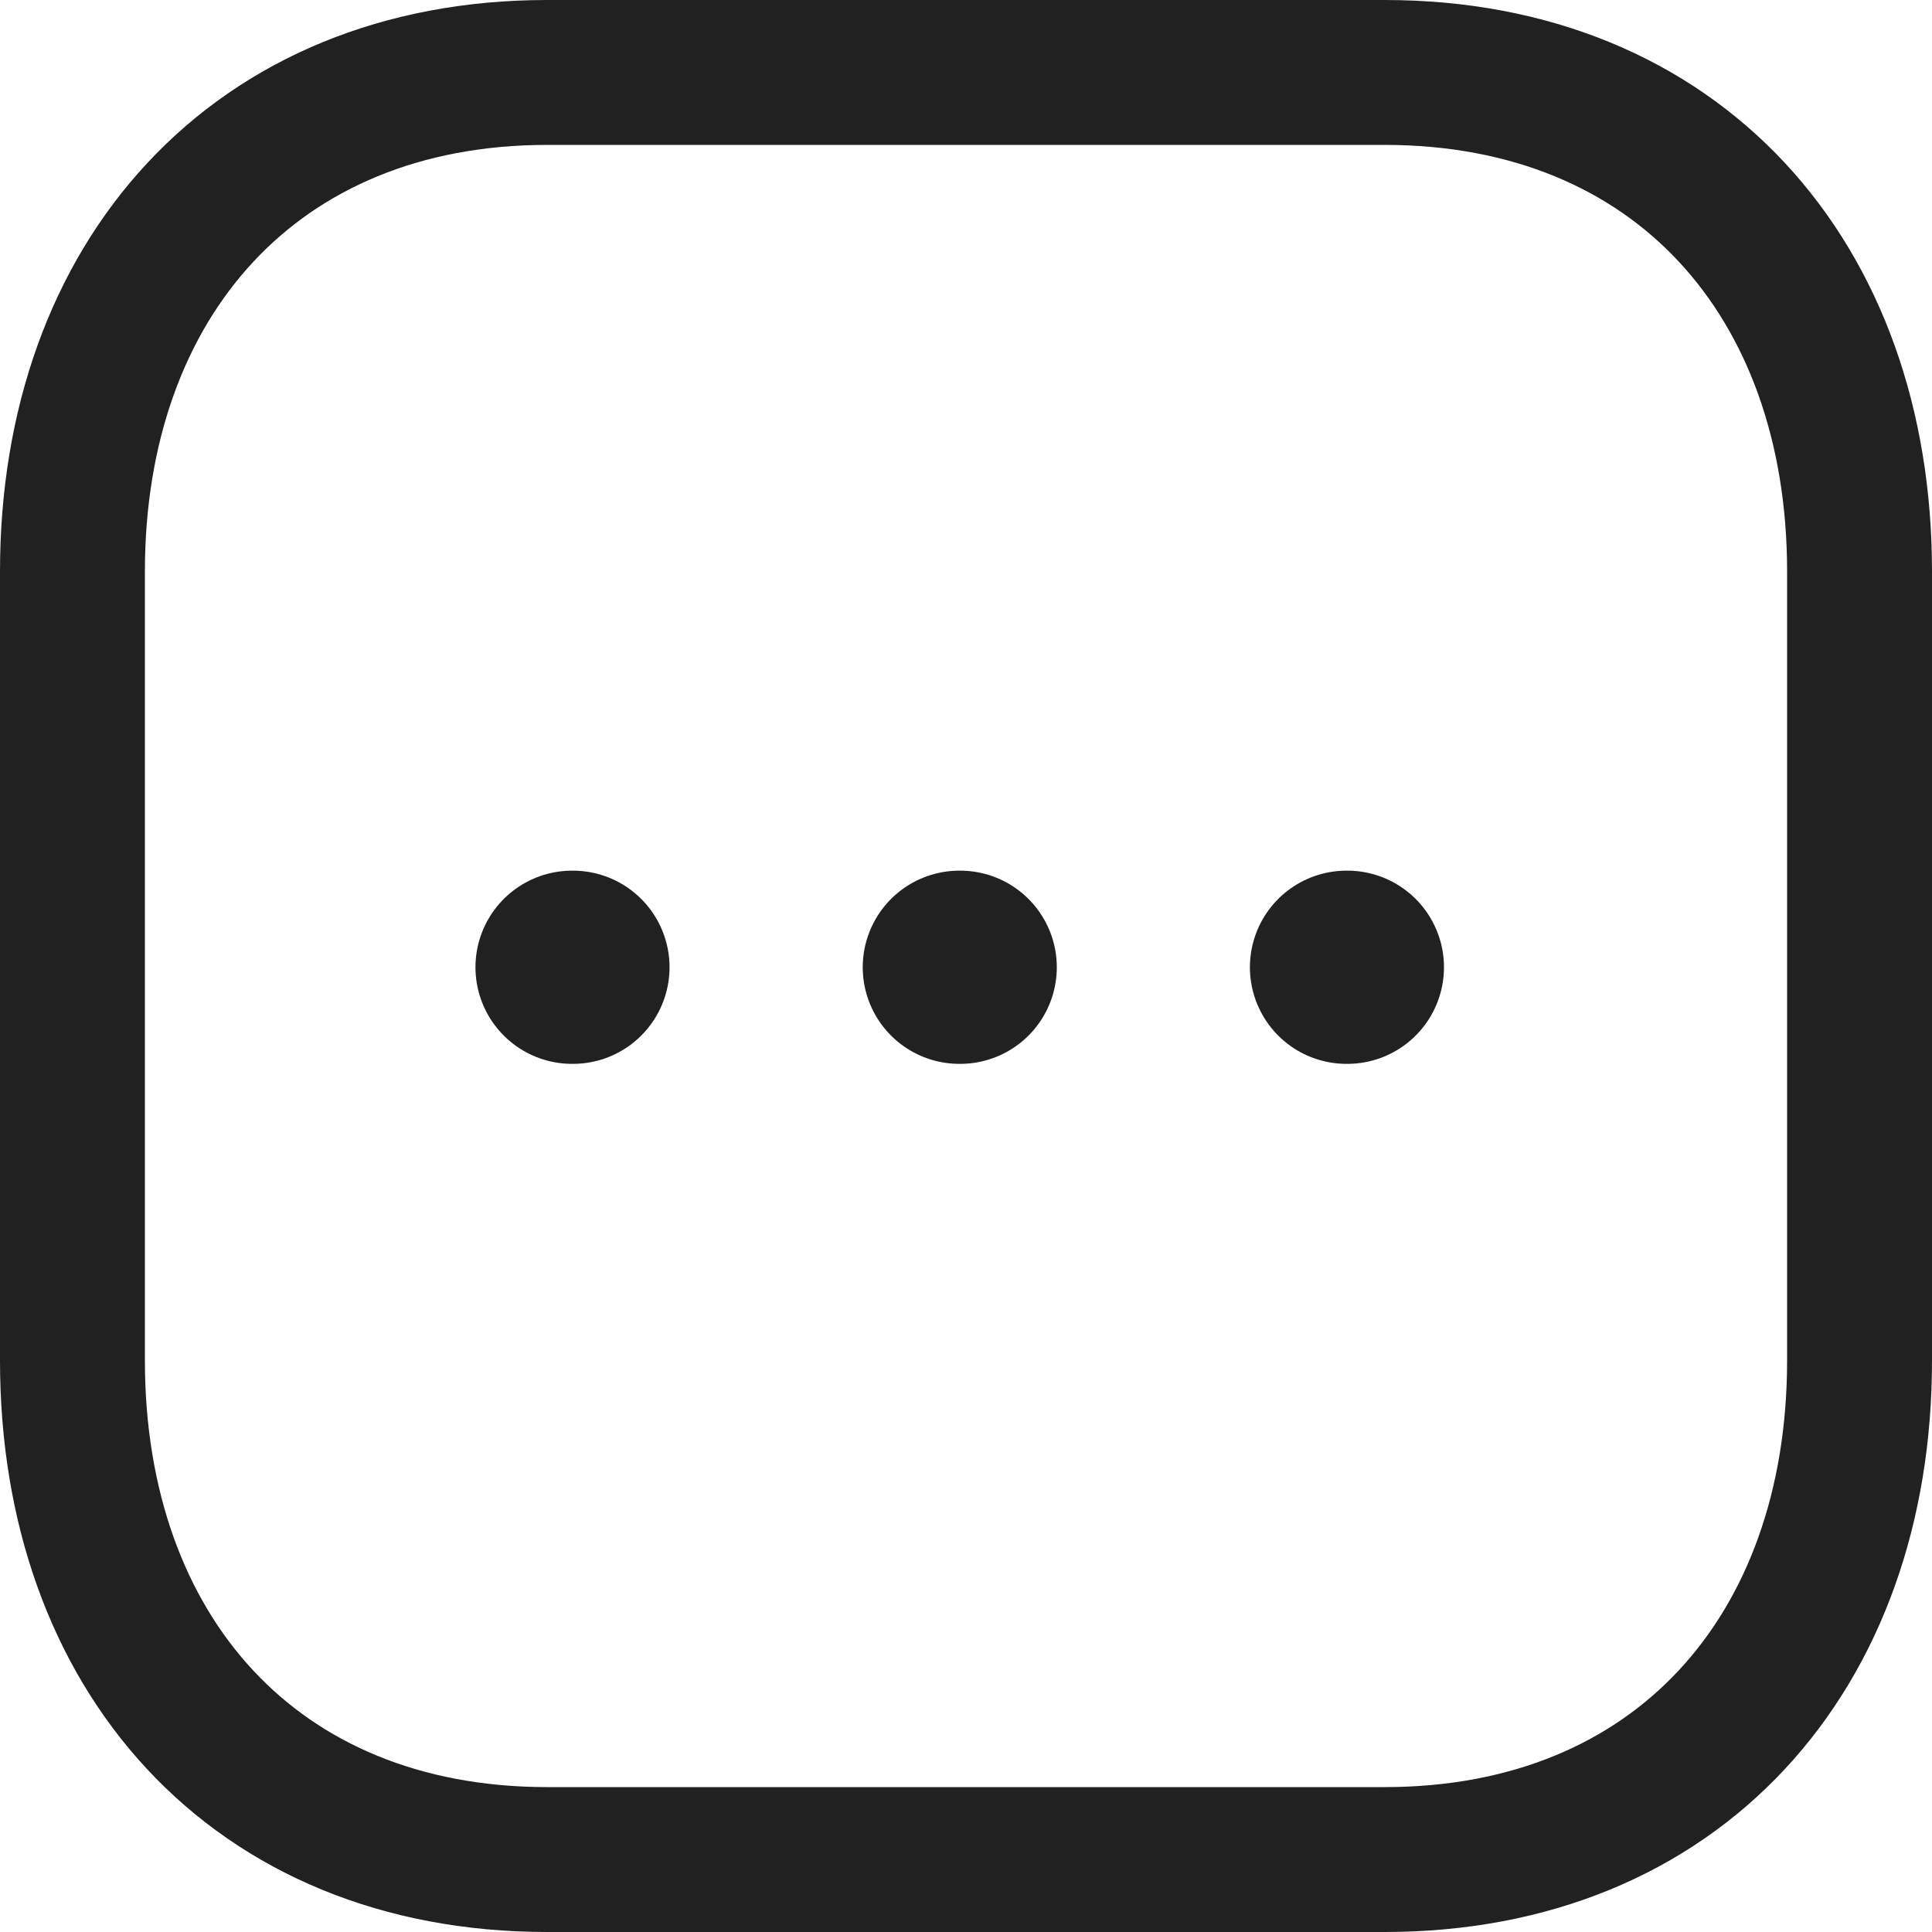
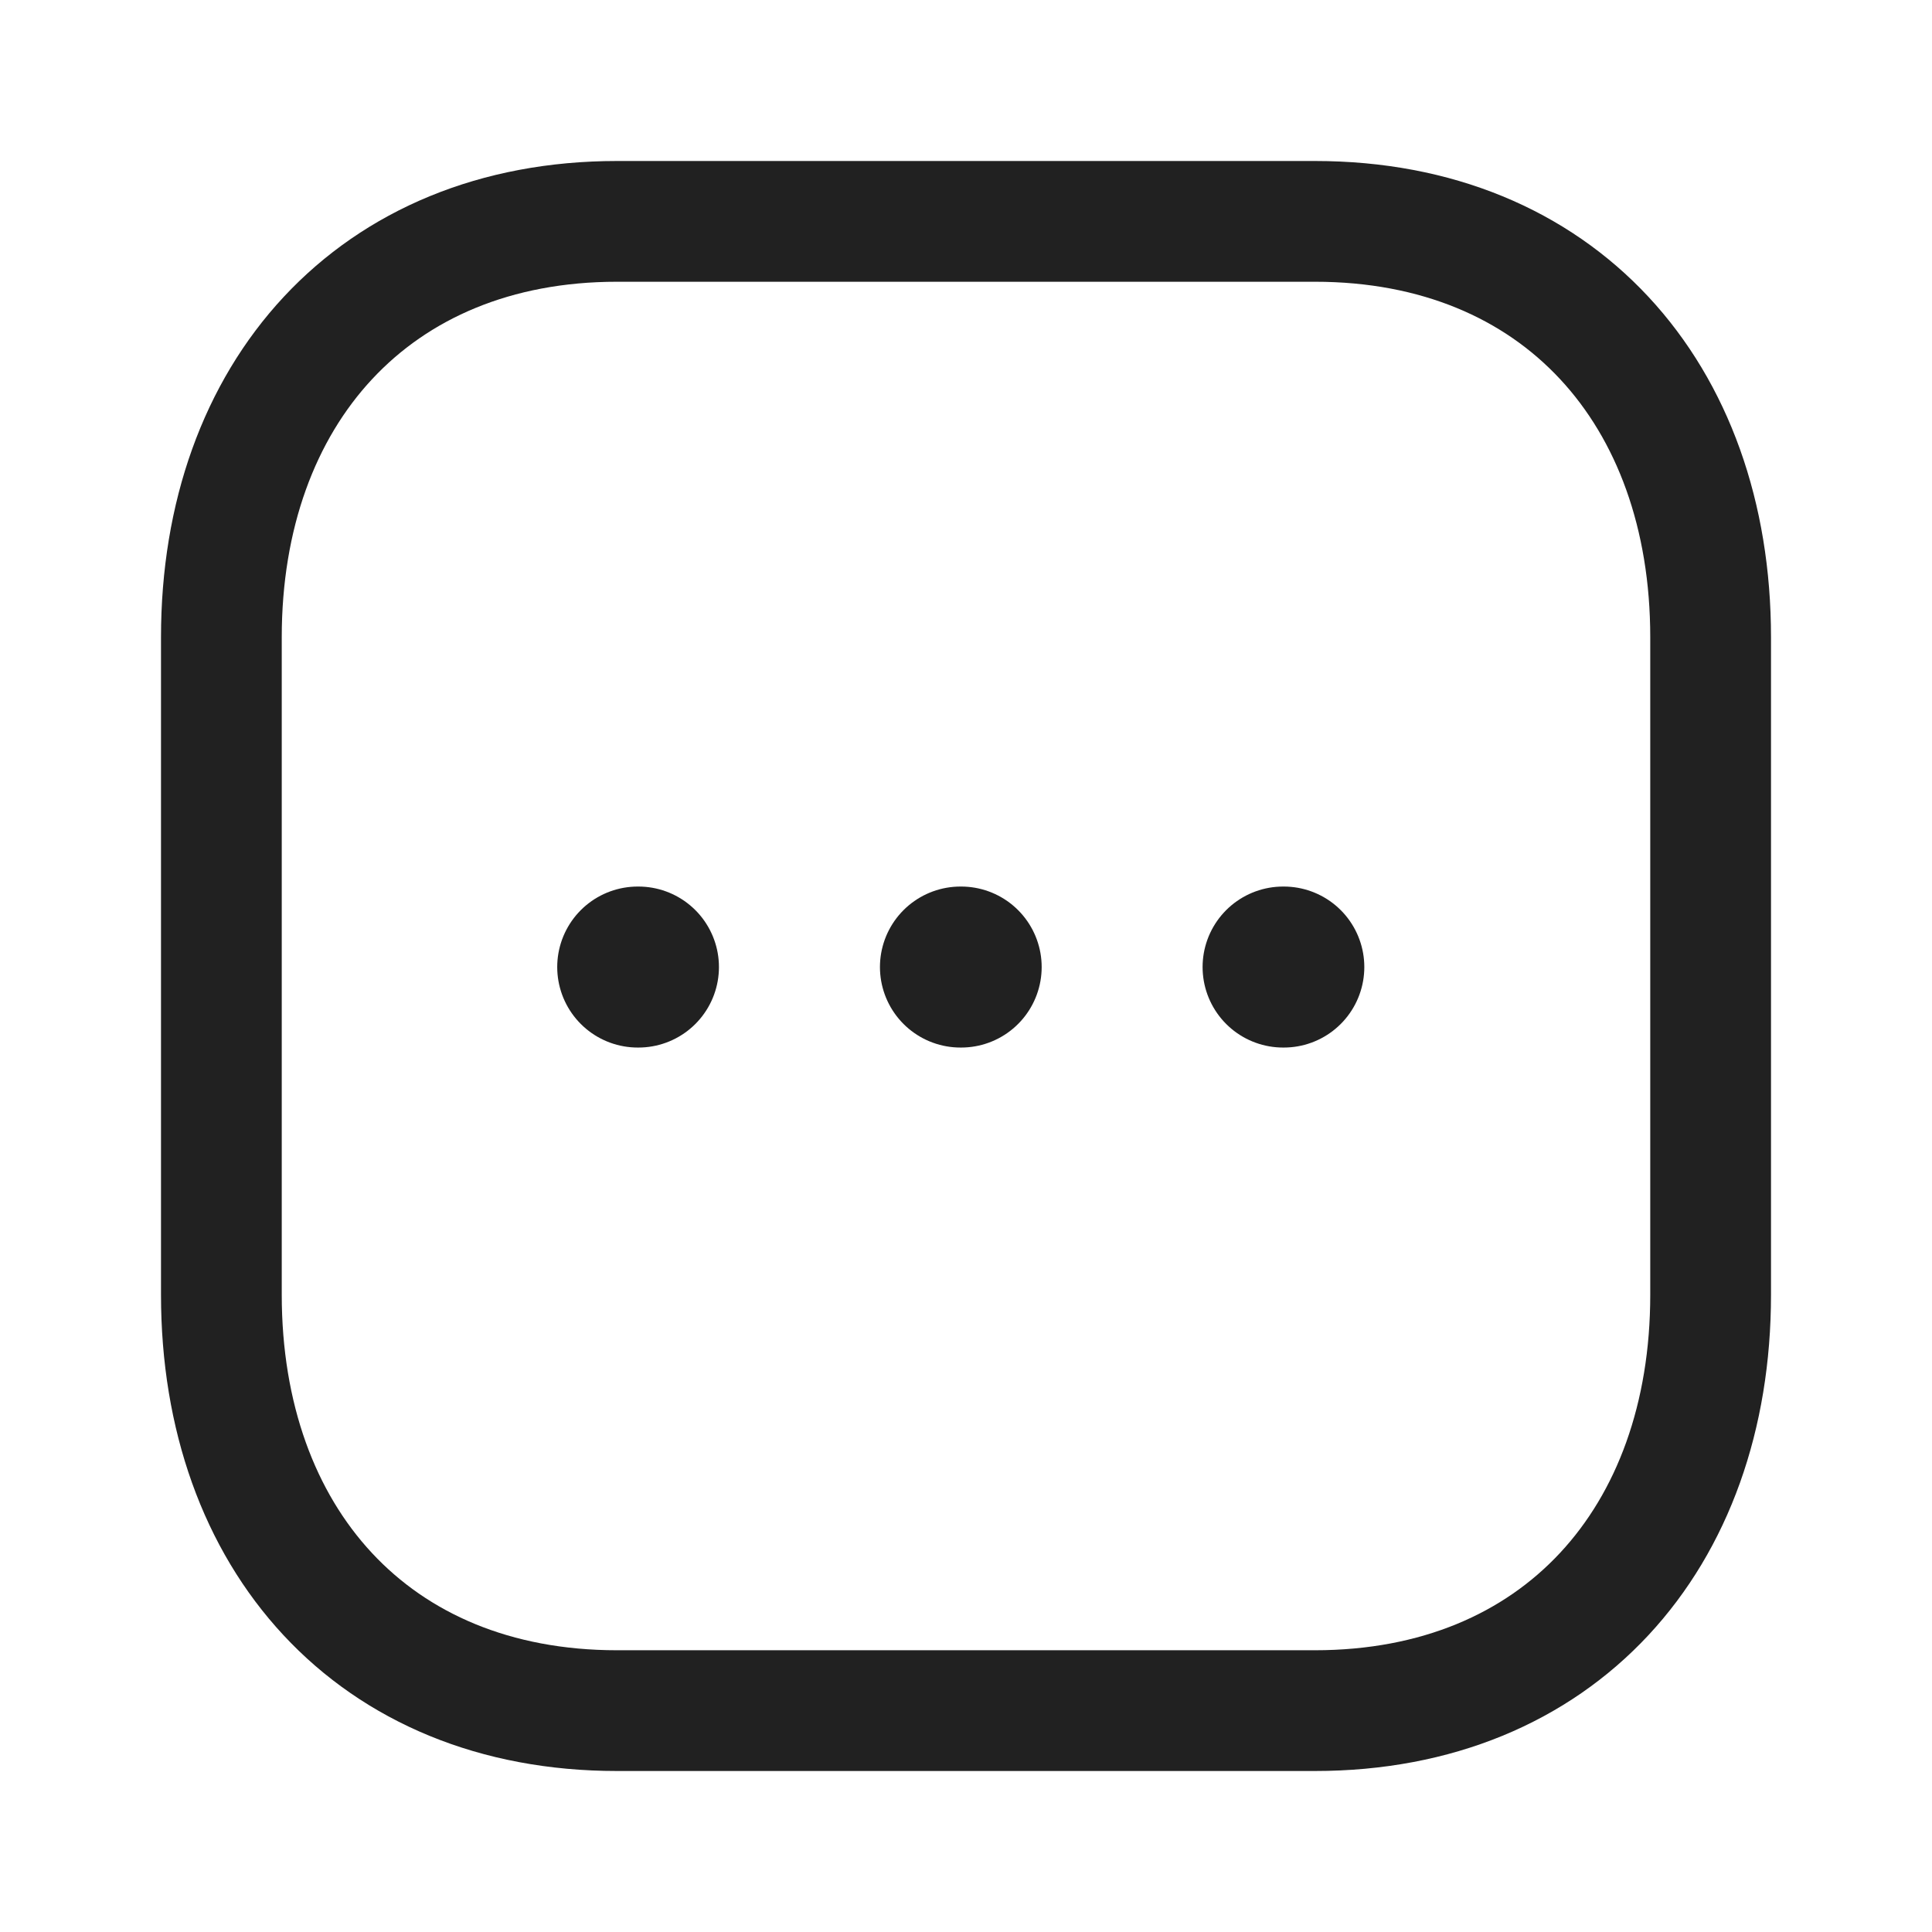
- <svg xmlns="http://www.w3.org/2000/svg" width="24" height="24" viewBox="0 0 20 20" fill="none">
-   <path fill-rule="evenodd" clip-rule="evenodd" d="M14.334 0.75H5.665C2.644 0.75 0.75 2.889 0.75 5.916V14.084C0.75 17.111 2.634 19.25 5.665 19.25H14.333C17.364 19.25 19.25 17.111 19.25 14.084V5.916C19.25 2.889 17.364 0.75 14.334 0.75Z" stroke="#212121" stroke-width="1.5" stroke-linecap="round" stroke-linejoin="round" />
-   <path d="M13.939 10.013H13.948" stroke="#212121" stroke-width="2" stroke-linecap="round" stroke-linejoin="round" />
-   <path d="M9.931 10.013H9.94" stroke="#212121" stroke-width="2" stroke-linecap="round" stroke-linejoin="round" />
-   <path d="M5.922 10.013H5.931" stroke="#212121" stroke-width="2" stroke-linecap="round" stroke-linejoin="round" />
+ <svg xmlns="http://www.w3.org/2000/svg" width="24" height="24" viewBox="0 0 24 24" fill="none">
+   <g id="Iconly/Light/More Square">
+     <g id="More Square">
+       <path id="Stroke 1" fill-rule="evenodd" clip-rule="evenodd" d="M16.334 2.75H7.665C4.644 2.75 2.75 4.889 2.75 7.916V16.084C2.75 19.111 4.634 21.25 7.665 21.25H16.333C19.364 21.25 21.25 19.111 21.25 16.084V7.916C21.25 4.889 19.364 2.75 16.334 2.75Z" stroke="#212121" stroke-width="1.5" stroke-linecap="round" stroke-linejoin="round" />
+       <path id="Stroke 11" d="M15.939 12.013H15.948" stroke="#212121" stroke-width="2" stroke-linecap="round" stroke-linejoin="round" />
+       <path id="Stroke 13" d="M11.931 12.013H11.94" stroke="#212121" stroke-width="2" stroke-linecap="round" stroke-linejoin="round" />
+       <path id="Stroke 15" d="M7.922 12.013H7.931" stroke="#212121" stroke-width="2" stroke-linecap="round" stroke-linejoin="round" />
+     </g>
+   </g>
</svg>
